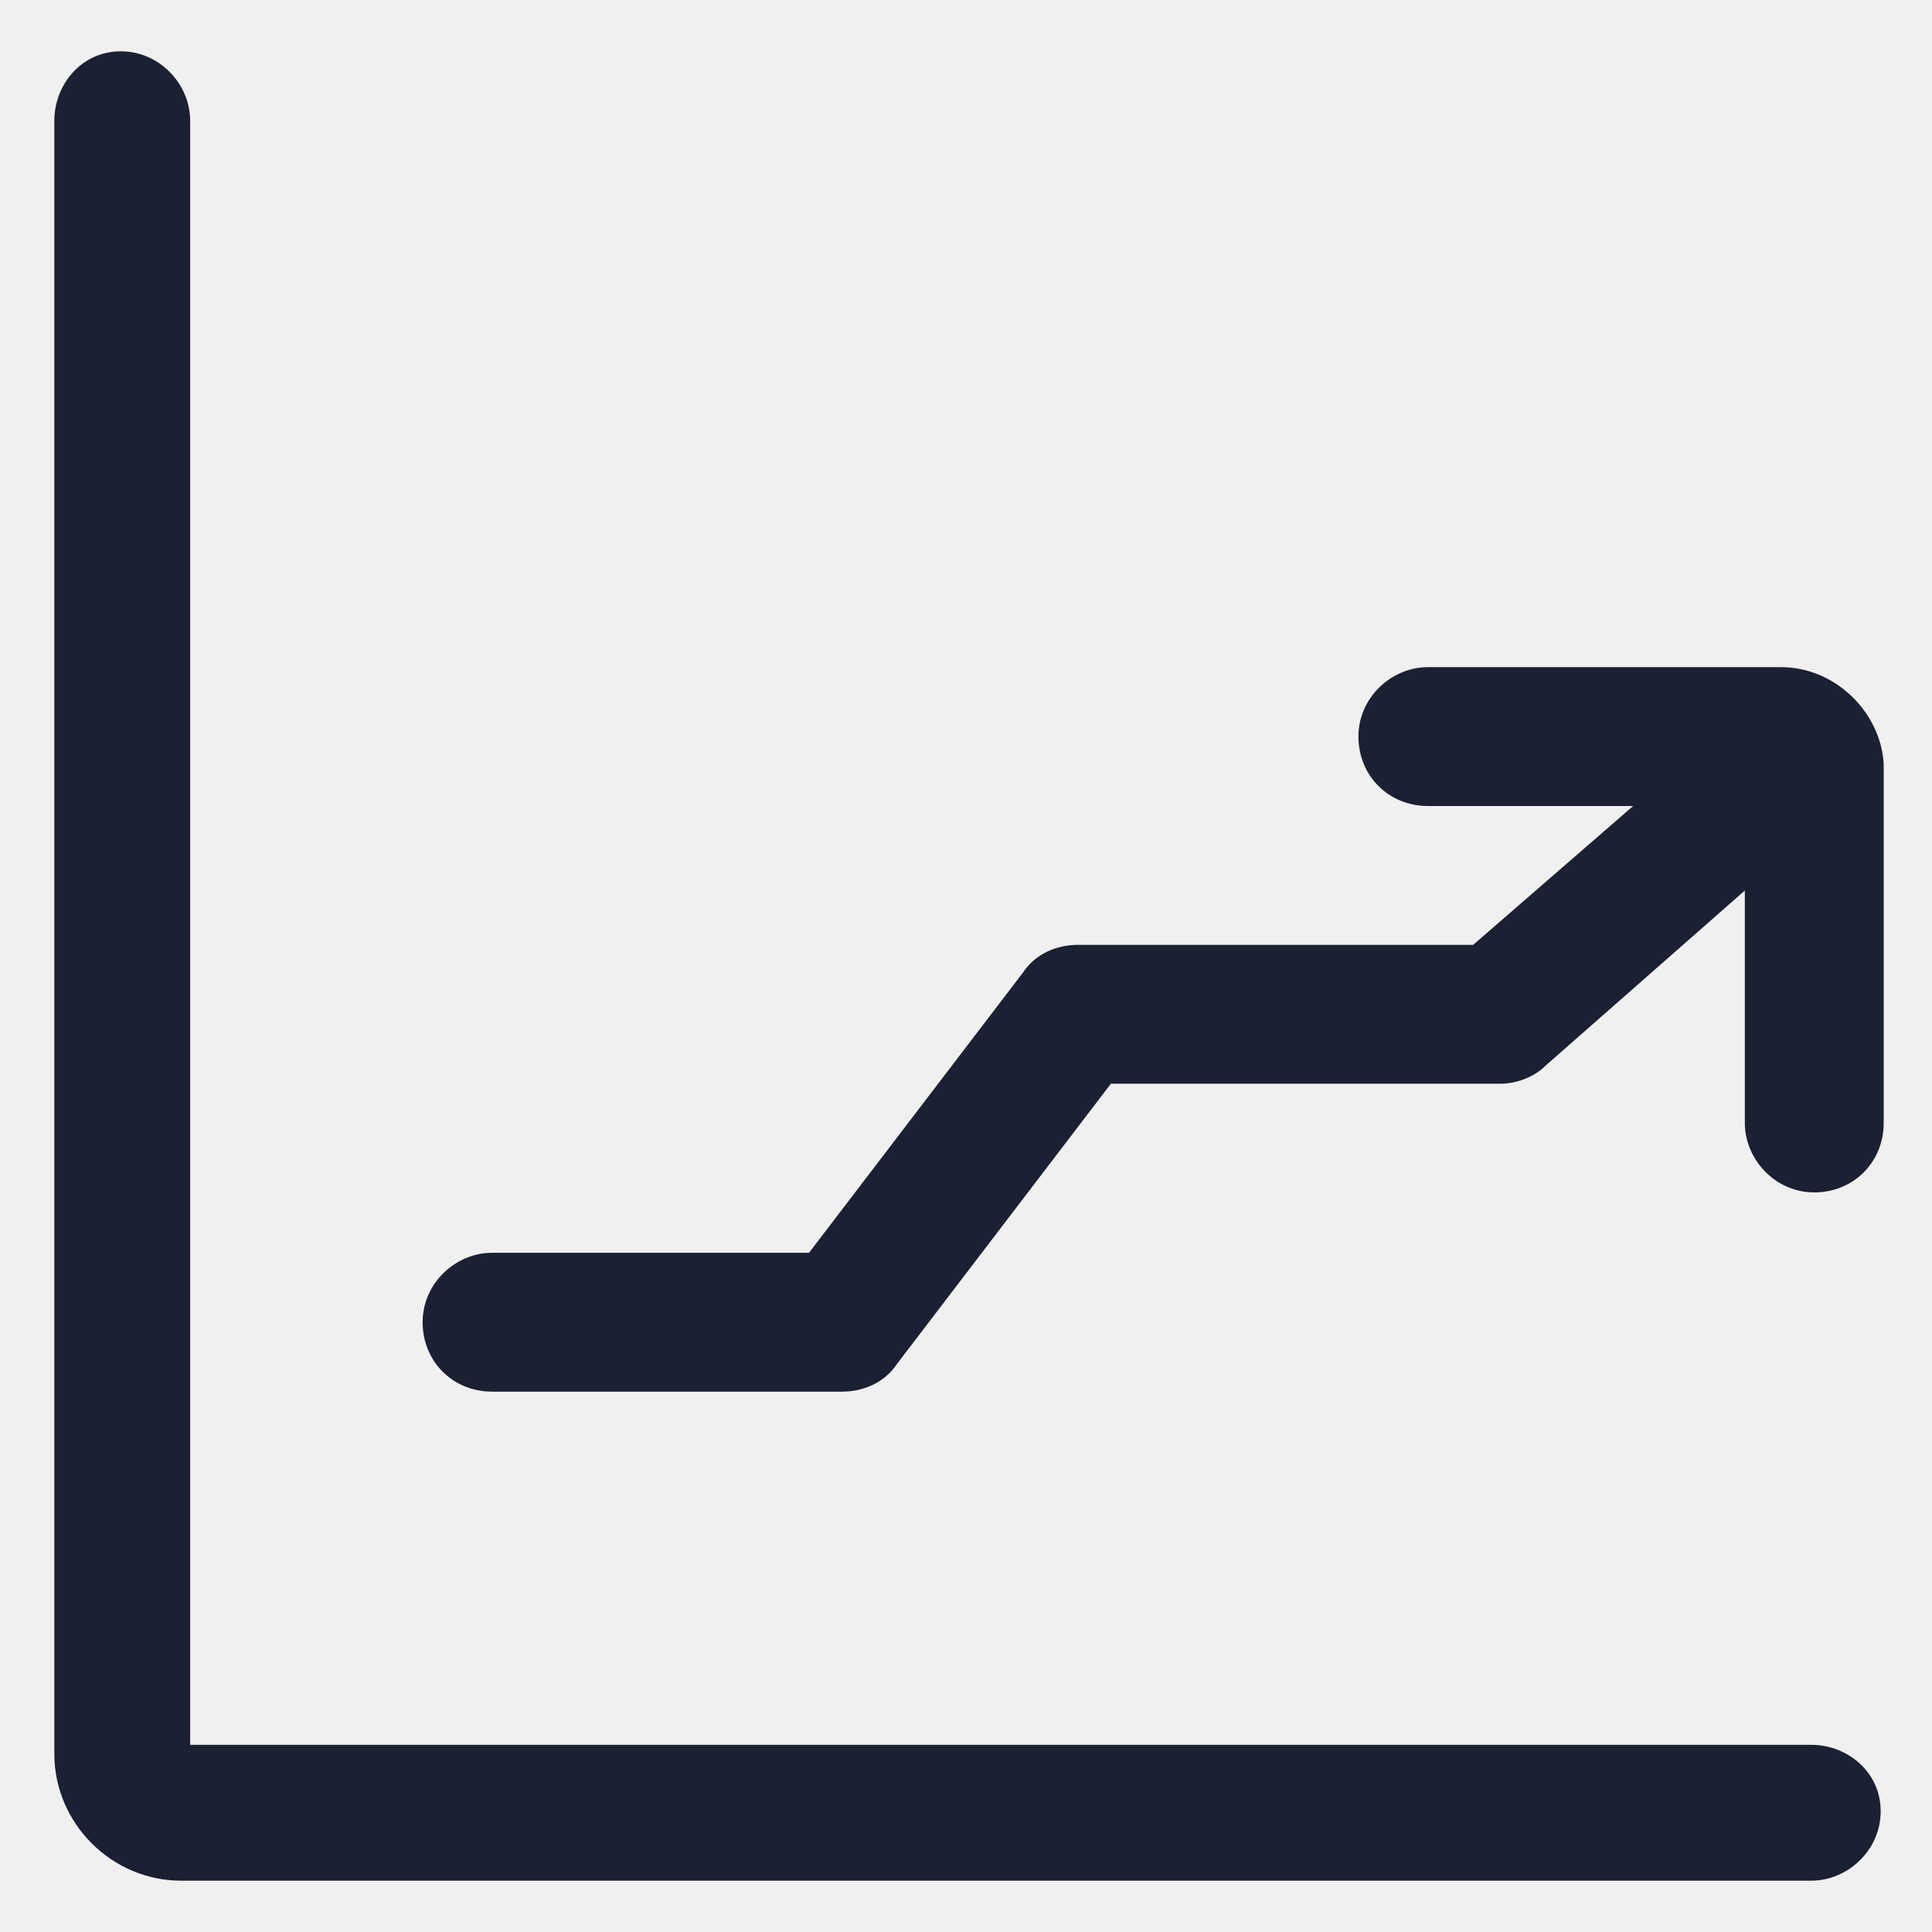
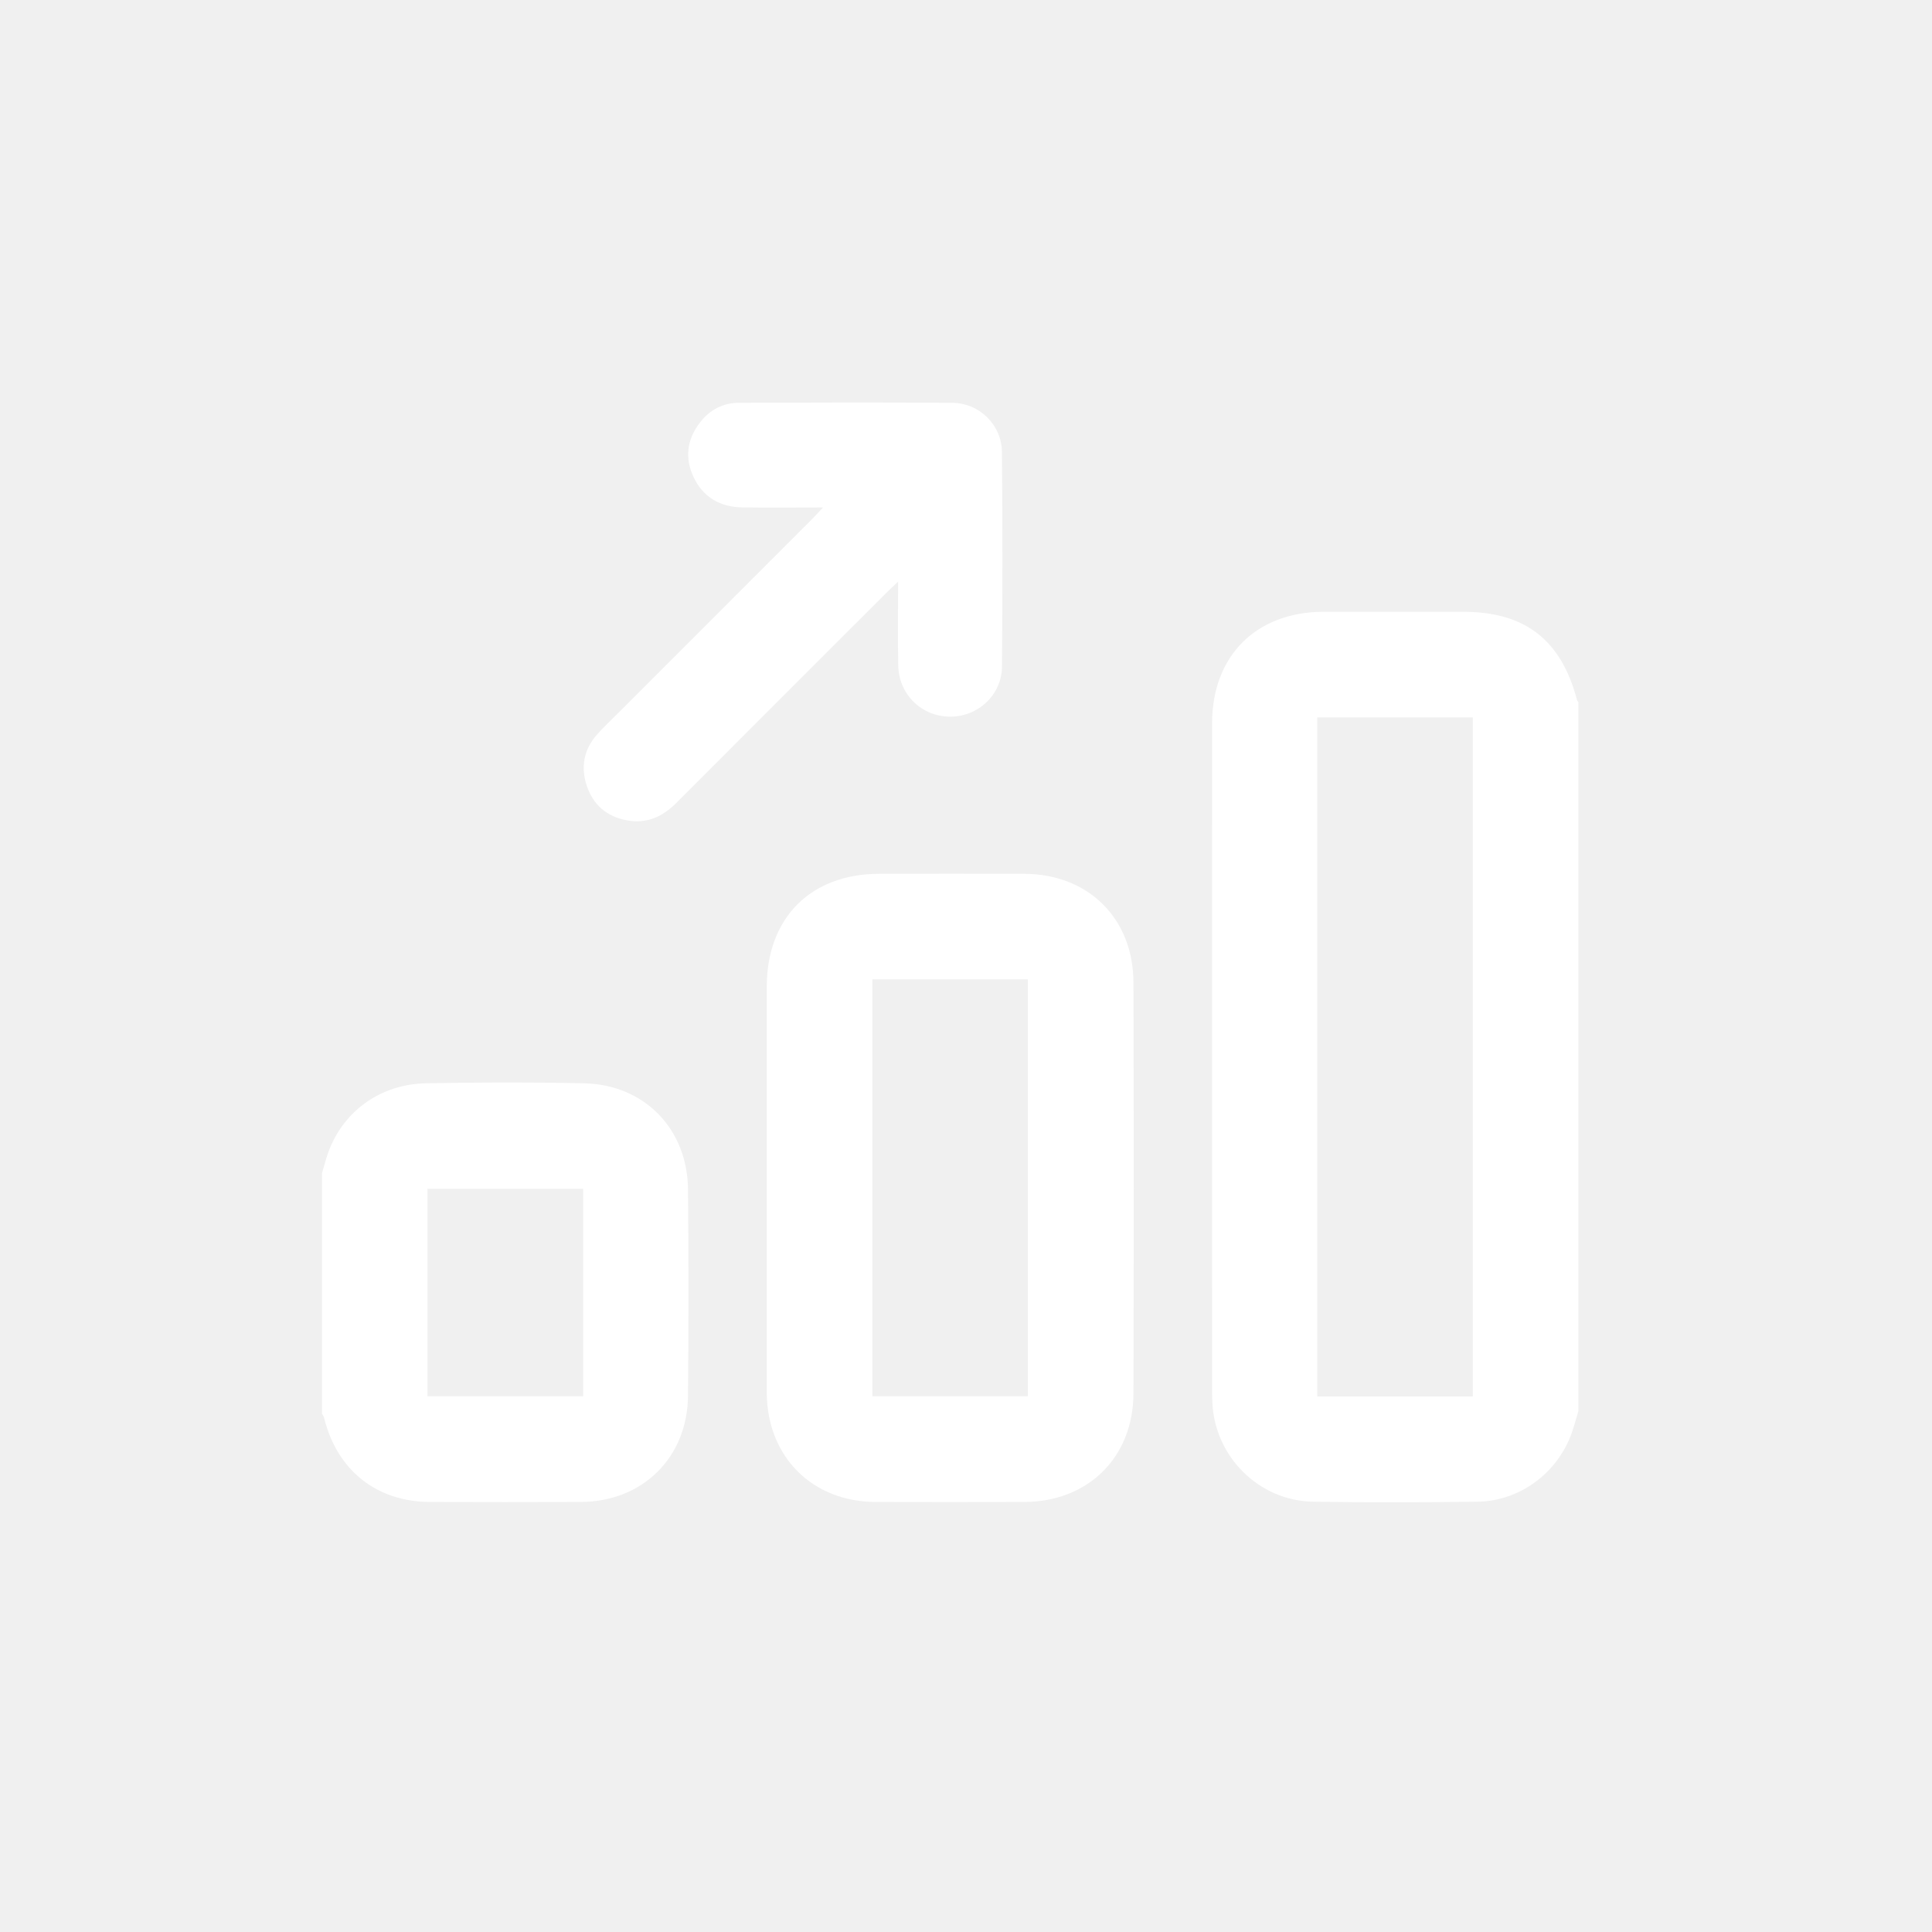
- <svg xmlns="http://www.w3.org/2000/svg" fill="#1C2033" width="48px" height="48px" version="1.1" id="lni_lni-stats-up" x="0px" y="0px" viewBox="0 0 64 64" style="enable-background:new 0 0 64 64;" xml:space="preserve">
-   <g>
-     <path d="M60,57.8H6.3V4c0-1.2-1-2.3-2.3-2.3S1.8,2.8,1.8,4v54.1c0,2.3,1.9,4.2,4.2,4.2H60c1.2,0,2.3-1,2.3-2.3S61.2,57.8,60,57.8z" />
-     <path d="M59,22.1H47.3c-1.2,0-2.3,1-2.3,2.3s1,2.3,2.3,2.3h6.8l-5.3,4.6H35.7c-0.7,0-1.4,0.3-1.8,0.9l-7.1,9.3H16.3   c-1.2,0-2.3,1-2.3,2.3s1,2.3,2.3,2.3h11.6c0.7,0,1.4-0.3,1.8-0.9l7.1-9.3h12.9c0.5,0,1.1-0.2,1.5-0.6l6.6-5.8v7.7   c0,1.2,1,2.3,2.3,2.3s2.3-1,2.3-2.3V25.3C62.3,23.6,60.8,22.1,59,22.1z" />
-   </g>
+ <svg xmlns="http://www.w3.org/2000/svg" width="58" height="58" viewBox="0 0 58 58" fill="none">
+   <path d="M47.343 21.014C46.868 19.209 45.782 18.367 43.925 18.366C42.526 18.366 41.127 18.364 39.729 18.366C37.709 18.372 36.389 19.691 36.388 21.712C36.385 28.387 36.388 35.062 36.388 41.737C36.388 41.86 36.39 41.983 36.396 42.105C36.467 43.729 37.793 45.056 39.421 45.082C41.065 45.108 42.71 45.104 44.353 45.082C45.609 45.066 46.73 44.241 47.169 43.062C47.253 42.835 47.312 42.599 47.383 42.366V21.074C47.369 21.055 47.348 21.036 47.343 21.014ZM44.214 41.922H39.545V21.537H44.214V41.922Z" fill="white" />
+   <path d="M17.542 32.522C15.96 32.486 14.377 32.492 12.795 32.521C11.41 32.545 10.283 33.375 9.845 34.624C9.777 34.82 9.726 35.021 9.667 35.219V42.439C9.688 42.481 9.72 42.52 9.73 42.564C10.116 44.137 11.304 45.085 12.909 45.09C14.417 45.095 15.926 45.096 17.435 45.09C19.293 45.082 20.641 43.755 20.655 41.893C20.671 39.833 20.672 37.771 20.655 35.711C20.64 33.895 19.35 32.563 17.54 32.522H17.542ZM17.507 41.916H12.833V35.69H17.507V41.916Z" fill="white" />
+   <path d="M30.745 26.232C29.296 26.229 27.848 26.231 26.399 26.232C24.34 26.233 23.021 27.553 23.019 29.62C23.017 31.633 23.019 33.647 23.019 35.66C23.019 37.698 23.019 39.736 23.019 41.774C23.019 41.799 23.019 41.823 23.019 41.848C23.046 43.746 24.392 45.084 26.288 45.09C27.773 45.094 29.259 45.094 30.744 45.09C32.664 45.086 34.022 43.752 34.027 41.83C34.038 37.717 34.038 33.604 34.027 29.491C34.022 27.568 32.665 26.235 30.744 26.232H30.745ZM30.856 41.916H26.19V29.4H30.856V41.916Z" fill="white" />
+   <path d="M18.809 24.625C19.406 24.74 19.885 24.524 20.302 24.106C22.408 21.995 24.518 19.888 26.627 17.78C26.715 17.692 26.808 17.607 26.962 17.461C26.962 18.371 26.949 19.179 26.966 19.986C26.986 20.855 27.677 21.517 28.529 21.515C29.366 21.513 30.073 20.861 30.08 20.014C30.098 17.867 30.098 15.719 30.079 13.572C30.072 12.756 29.404 12.099 28.587 12.093C26.452 12.078 24.317 12.084 22.182 12.092C21.703 12.094 21.303 12.306 21.01 12.688C20.625 13.189 20.552 13.745 20.818 14.315C21.105 14.93 21.622 15.224 22.293 15.233C23.065 15.244 23.837 15.235 24.708 15.235C24.552 15.401 24.465 15.498 24.372 15.591C22.438 17.526 20.503 19.46 18.568 21.396C18.351 21.613 18.126 21.823 17.923 22.052C17.523 22.504 17.428 23.033 17.618 23.597C17.81 24.166 18.217 24.511 18.808 24.625H18.809Z" fill="white" />
</svg>
